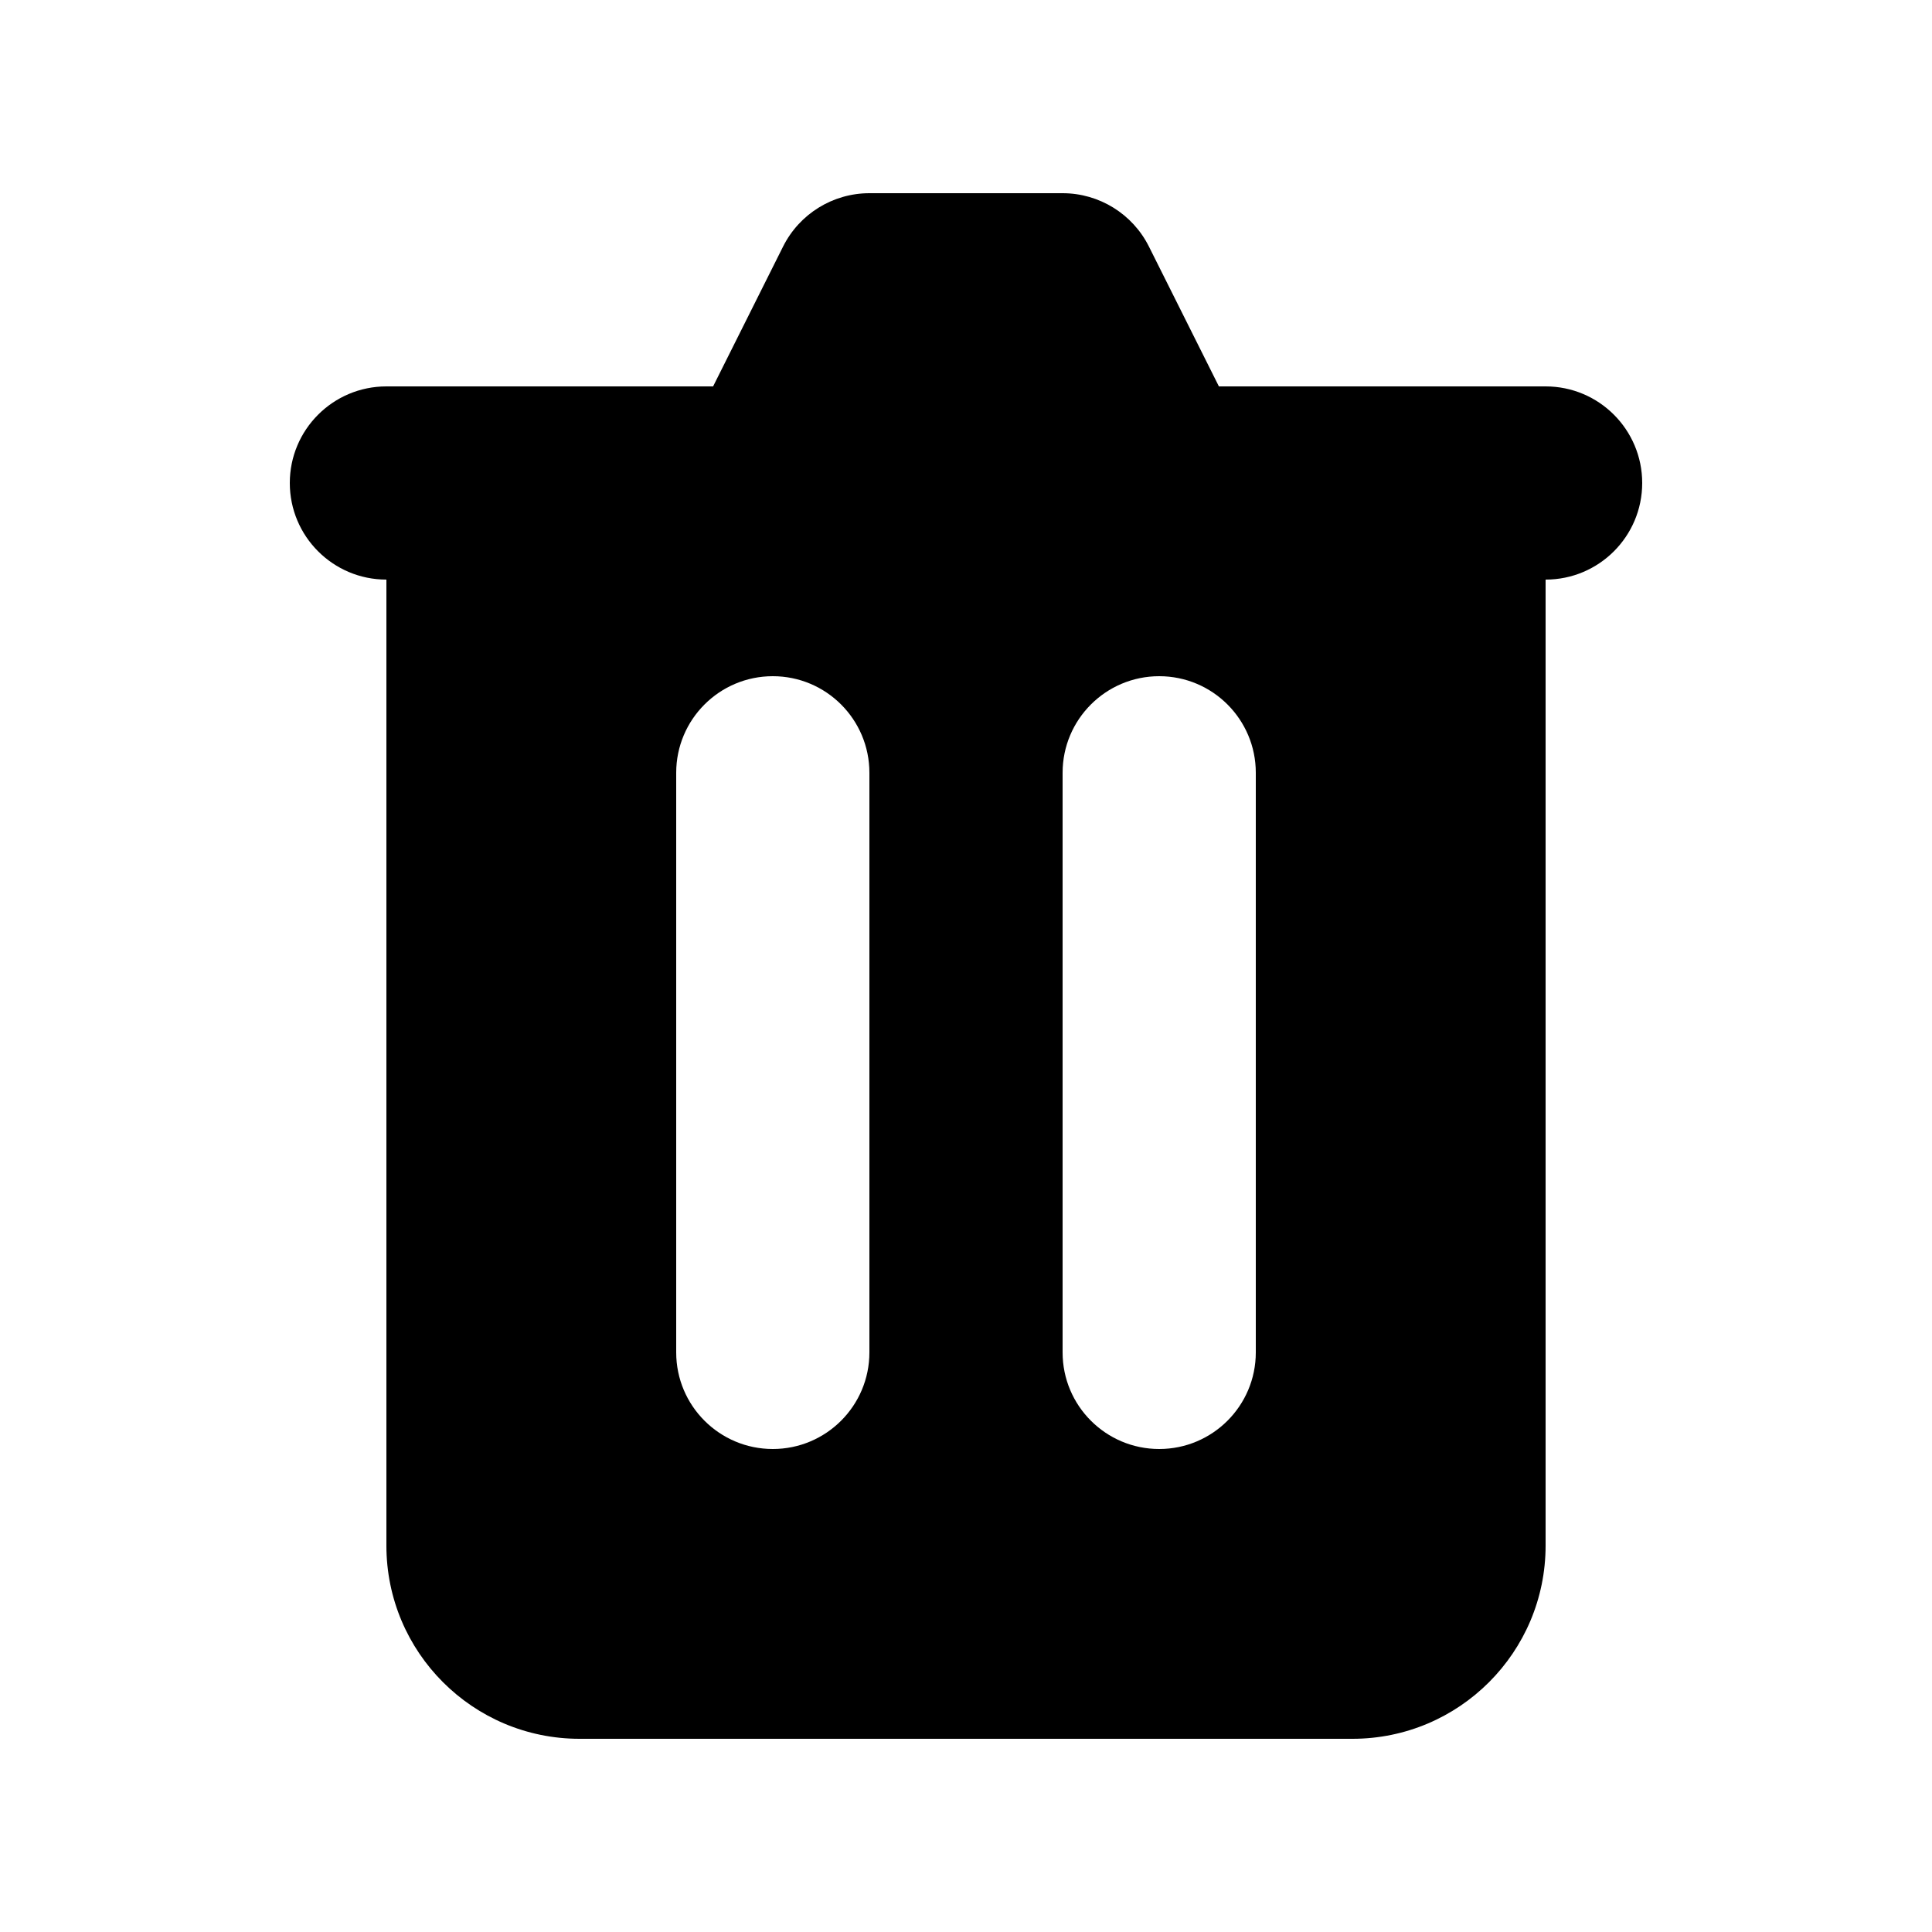
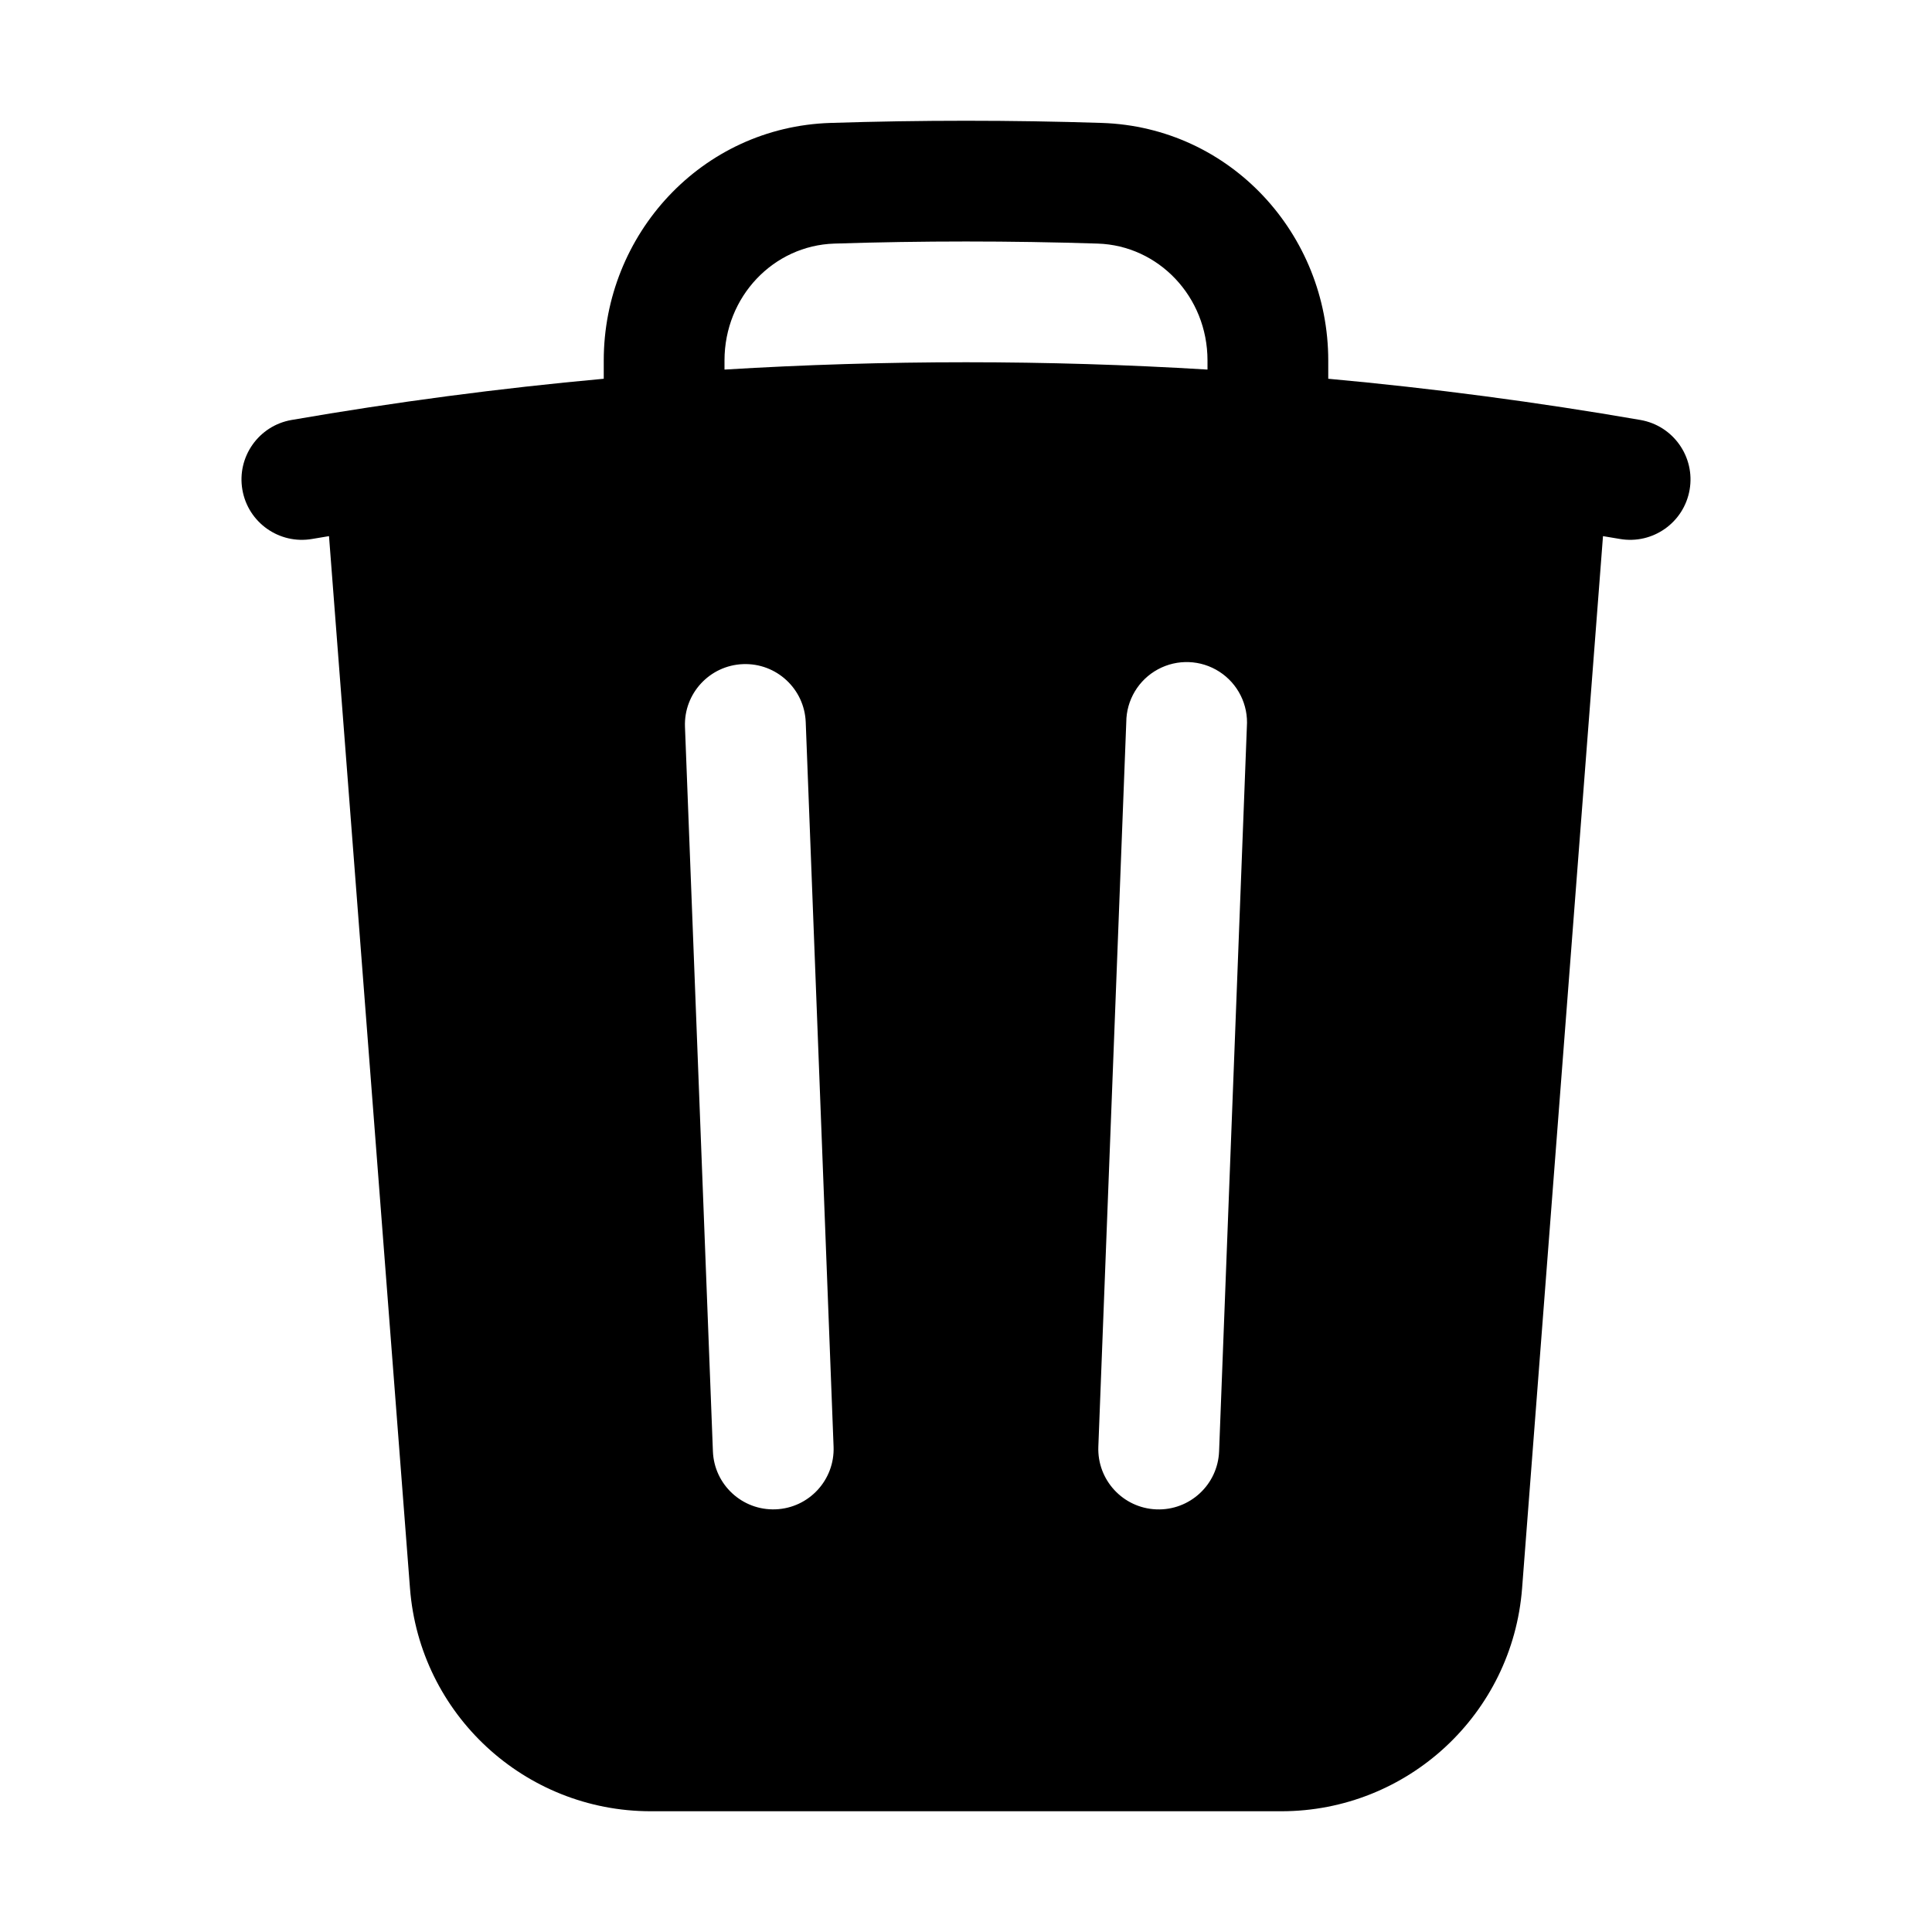
- <svg xmlns="http://www.w3.org/2000/svg" viewBox="0 0 20 20" fill="currentColor">
-   <path fill-rule="evenodd" d="M9 2a1 1 0 00-.894.553L7.382 4H4a1 1 0 000 2v10a2 2 0 002 2h8a2 2 0 002-2V6a1 1 0 100-2h-3.382l-.724-1.447A1 1 0 0011 2H9zM7 8a1 1 0 012 0v6a1 1 0 11-2 0V8zm5-1a1 1 0 00-1 1v6a1 1 0 102 0V8a1 1 0 00-1-1z" clip-rule="evenodd" />
+ <svg xmlns="http://www.w3.org/2000/svg" viewBox="0 0 24 24" fill="currentColor">
+   <path fill-rule="evenodd" d="M16.5 4.478v.227a48.816 48.816 0 013.878.512.75.75 0 11-.256 1.478l-.209-.035-1.005 13.07a3 3 0 01-2.991 2.77H8.084a3 3 0 01-2.991-2.77L4.087 6.66l-.209.035a.75.75 0 01-.256-1.478A48.567 48.567 0 017.5 4.705v-.227c0-1.564 1.213-2.9 2.816-2.951a52.662 52.662 0 013.369 0c1.603.051 2.815 1.387 2.815 2.951zm-6.136-1.452a51.196 51.196 0 013.273 0C14.39 3.05 15 3.684 15 4.478v.113a49.488 49.488 0 00-6 0v-.113c0-.794.609-1.428 1.364-1.452zm-.355 5.945a.75.75 0 10-1.5.058l.347 9a.75.75 0 101.499-.058l-.346-9zm5.48.058a.75.75 0 10-1.498-.058l-.347 9a.75.75 0 001.5.058l.345-9z" clip-rule="evenodd" />
</svg>
